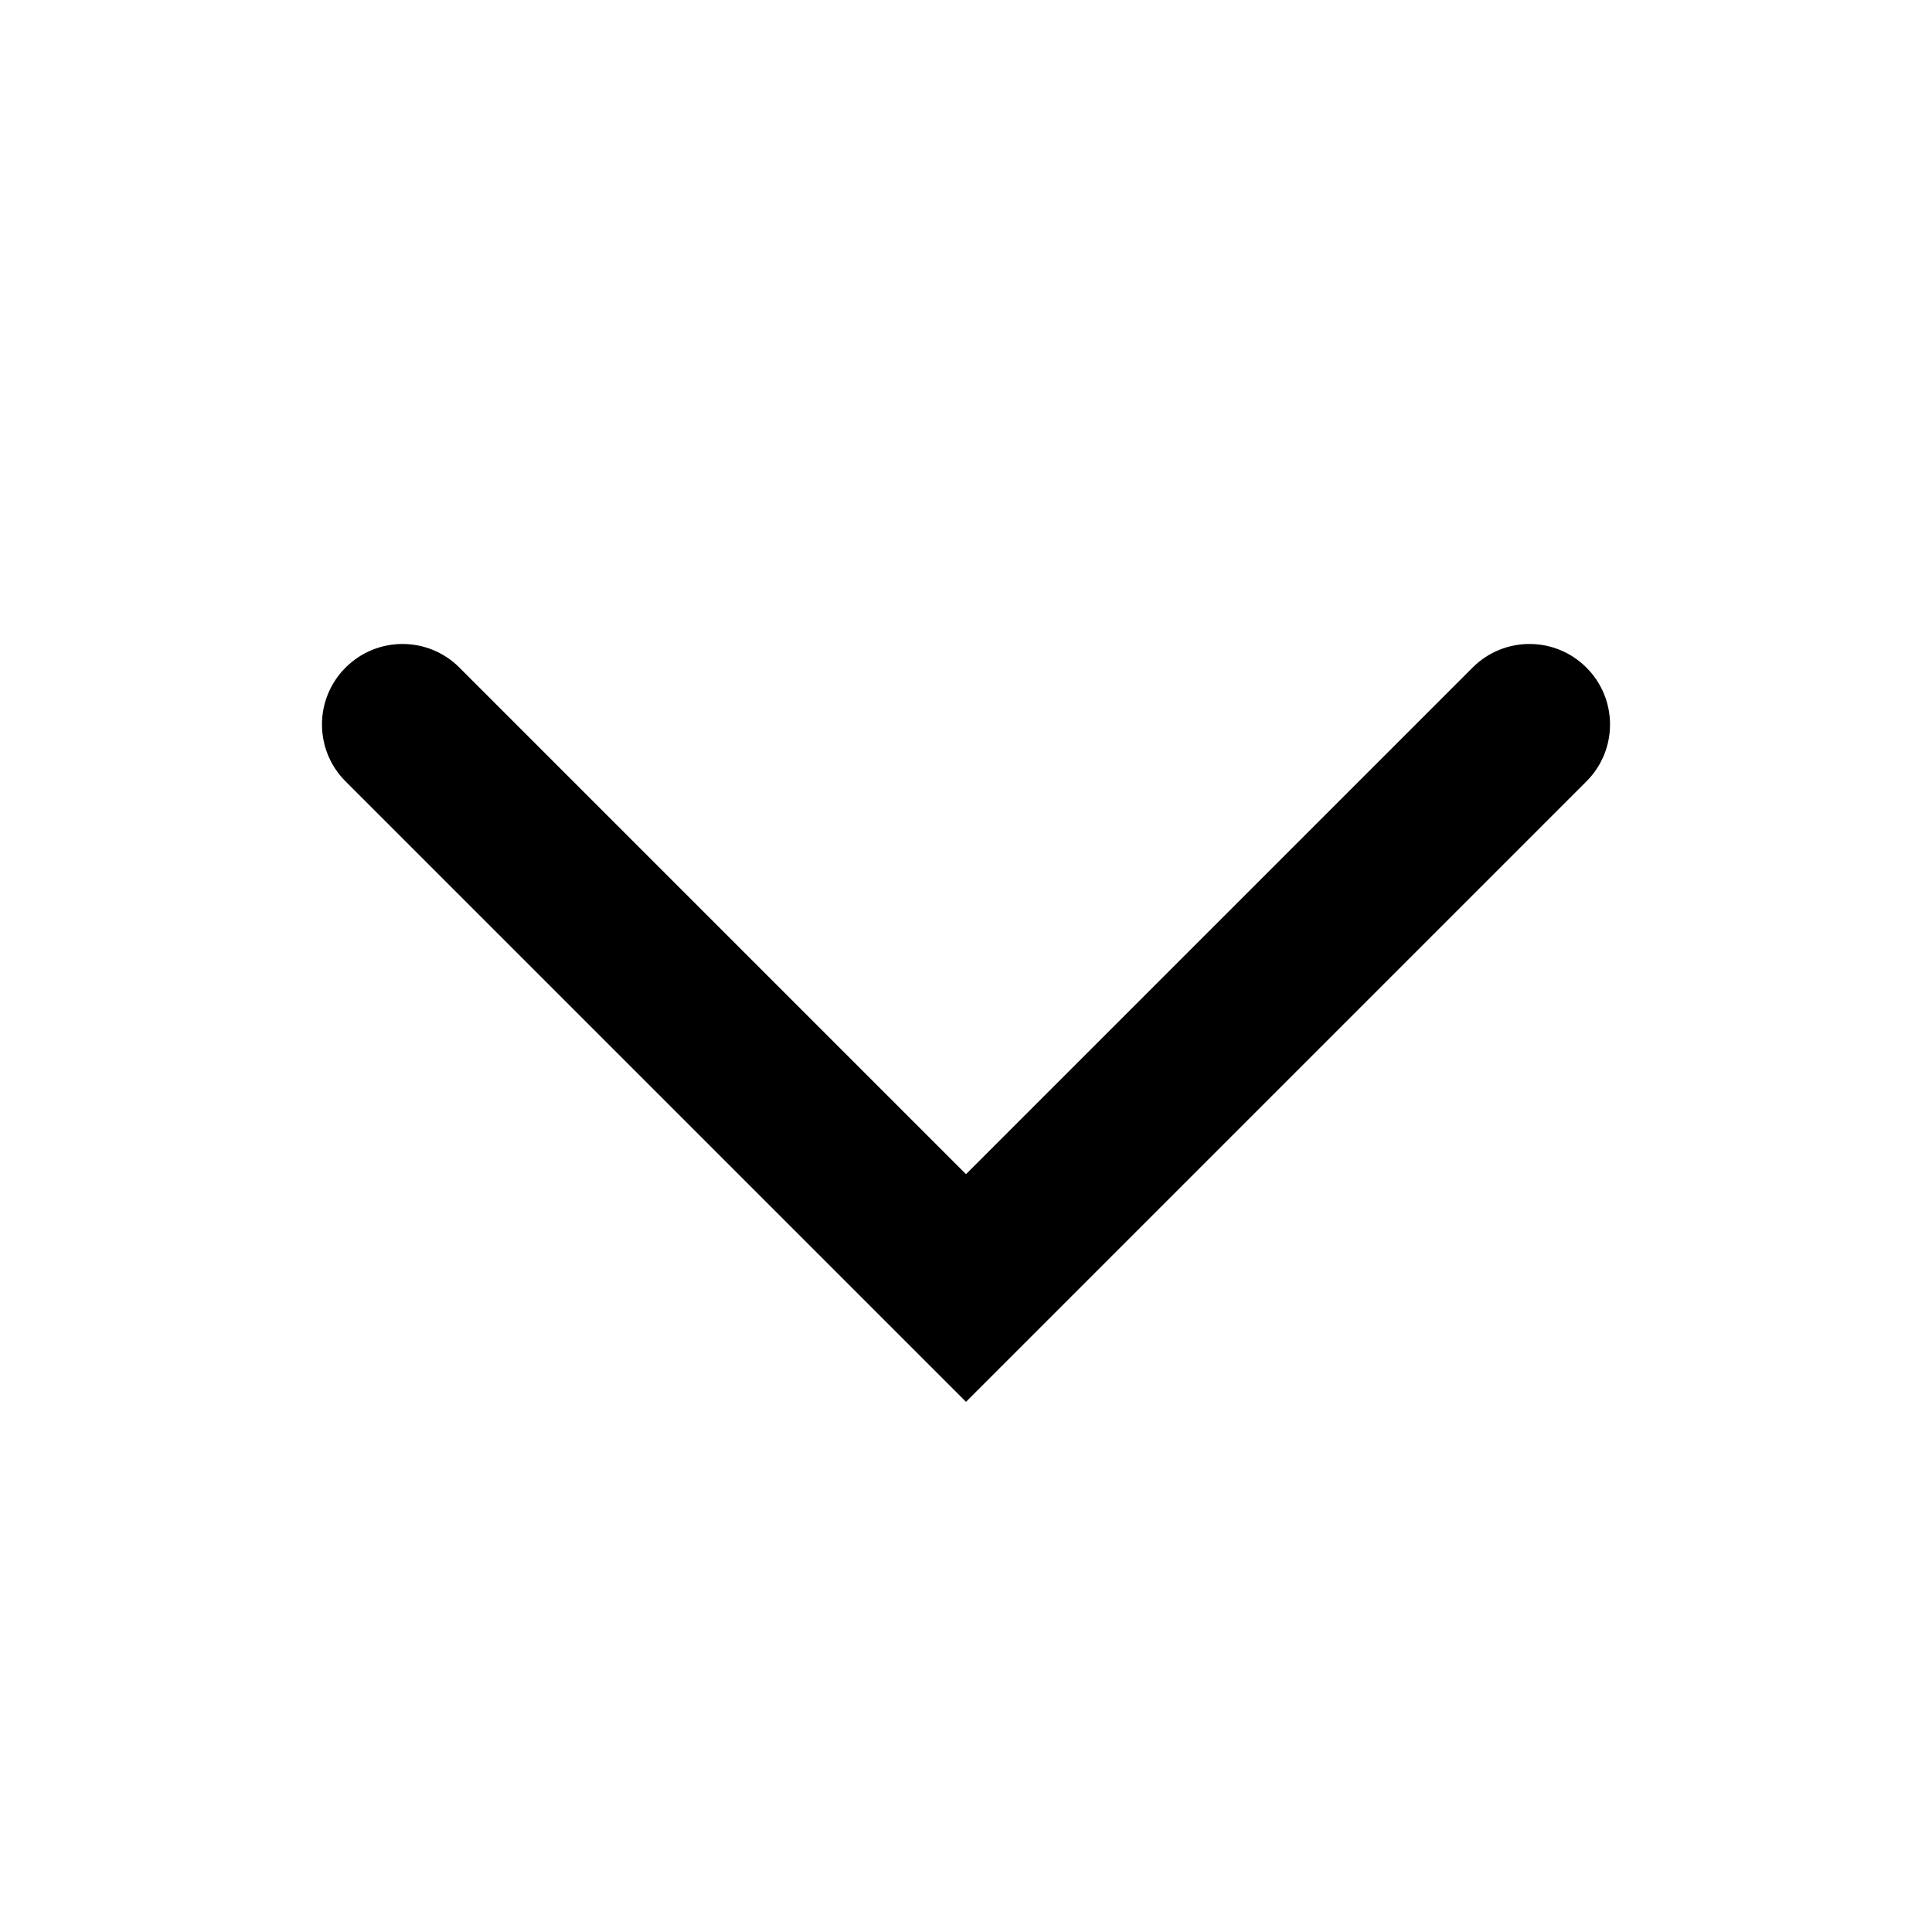
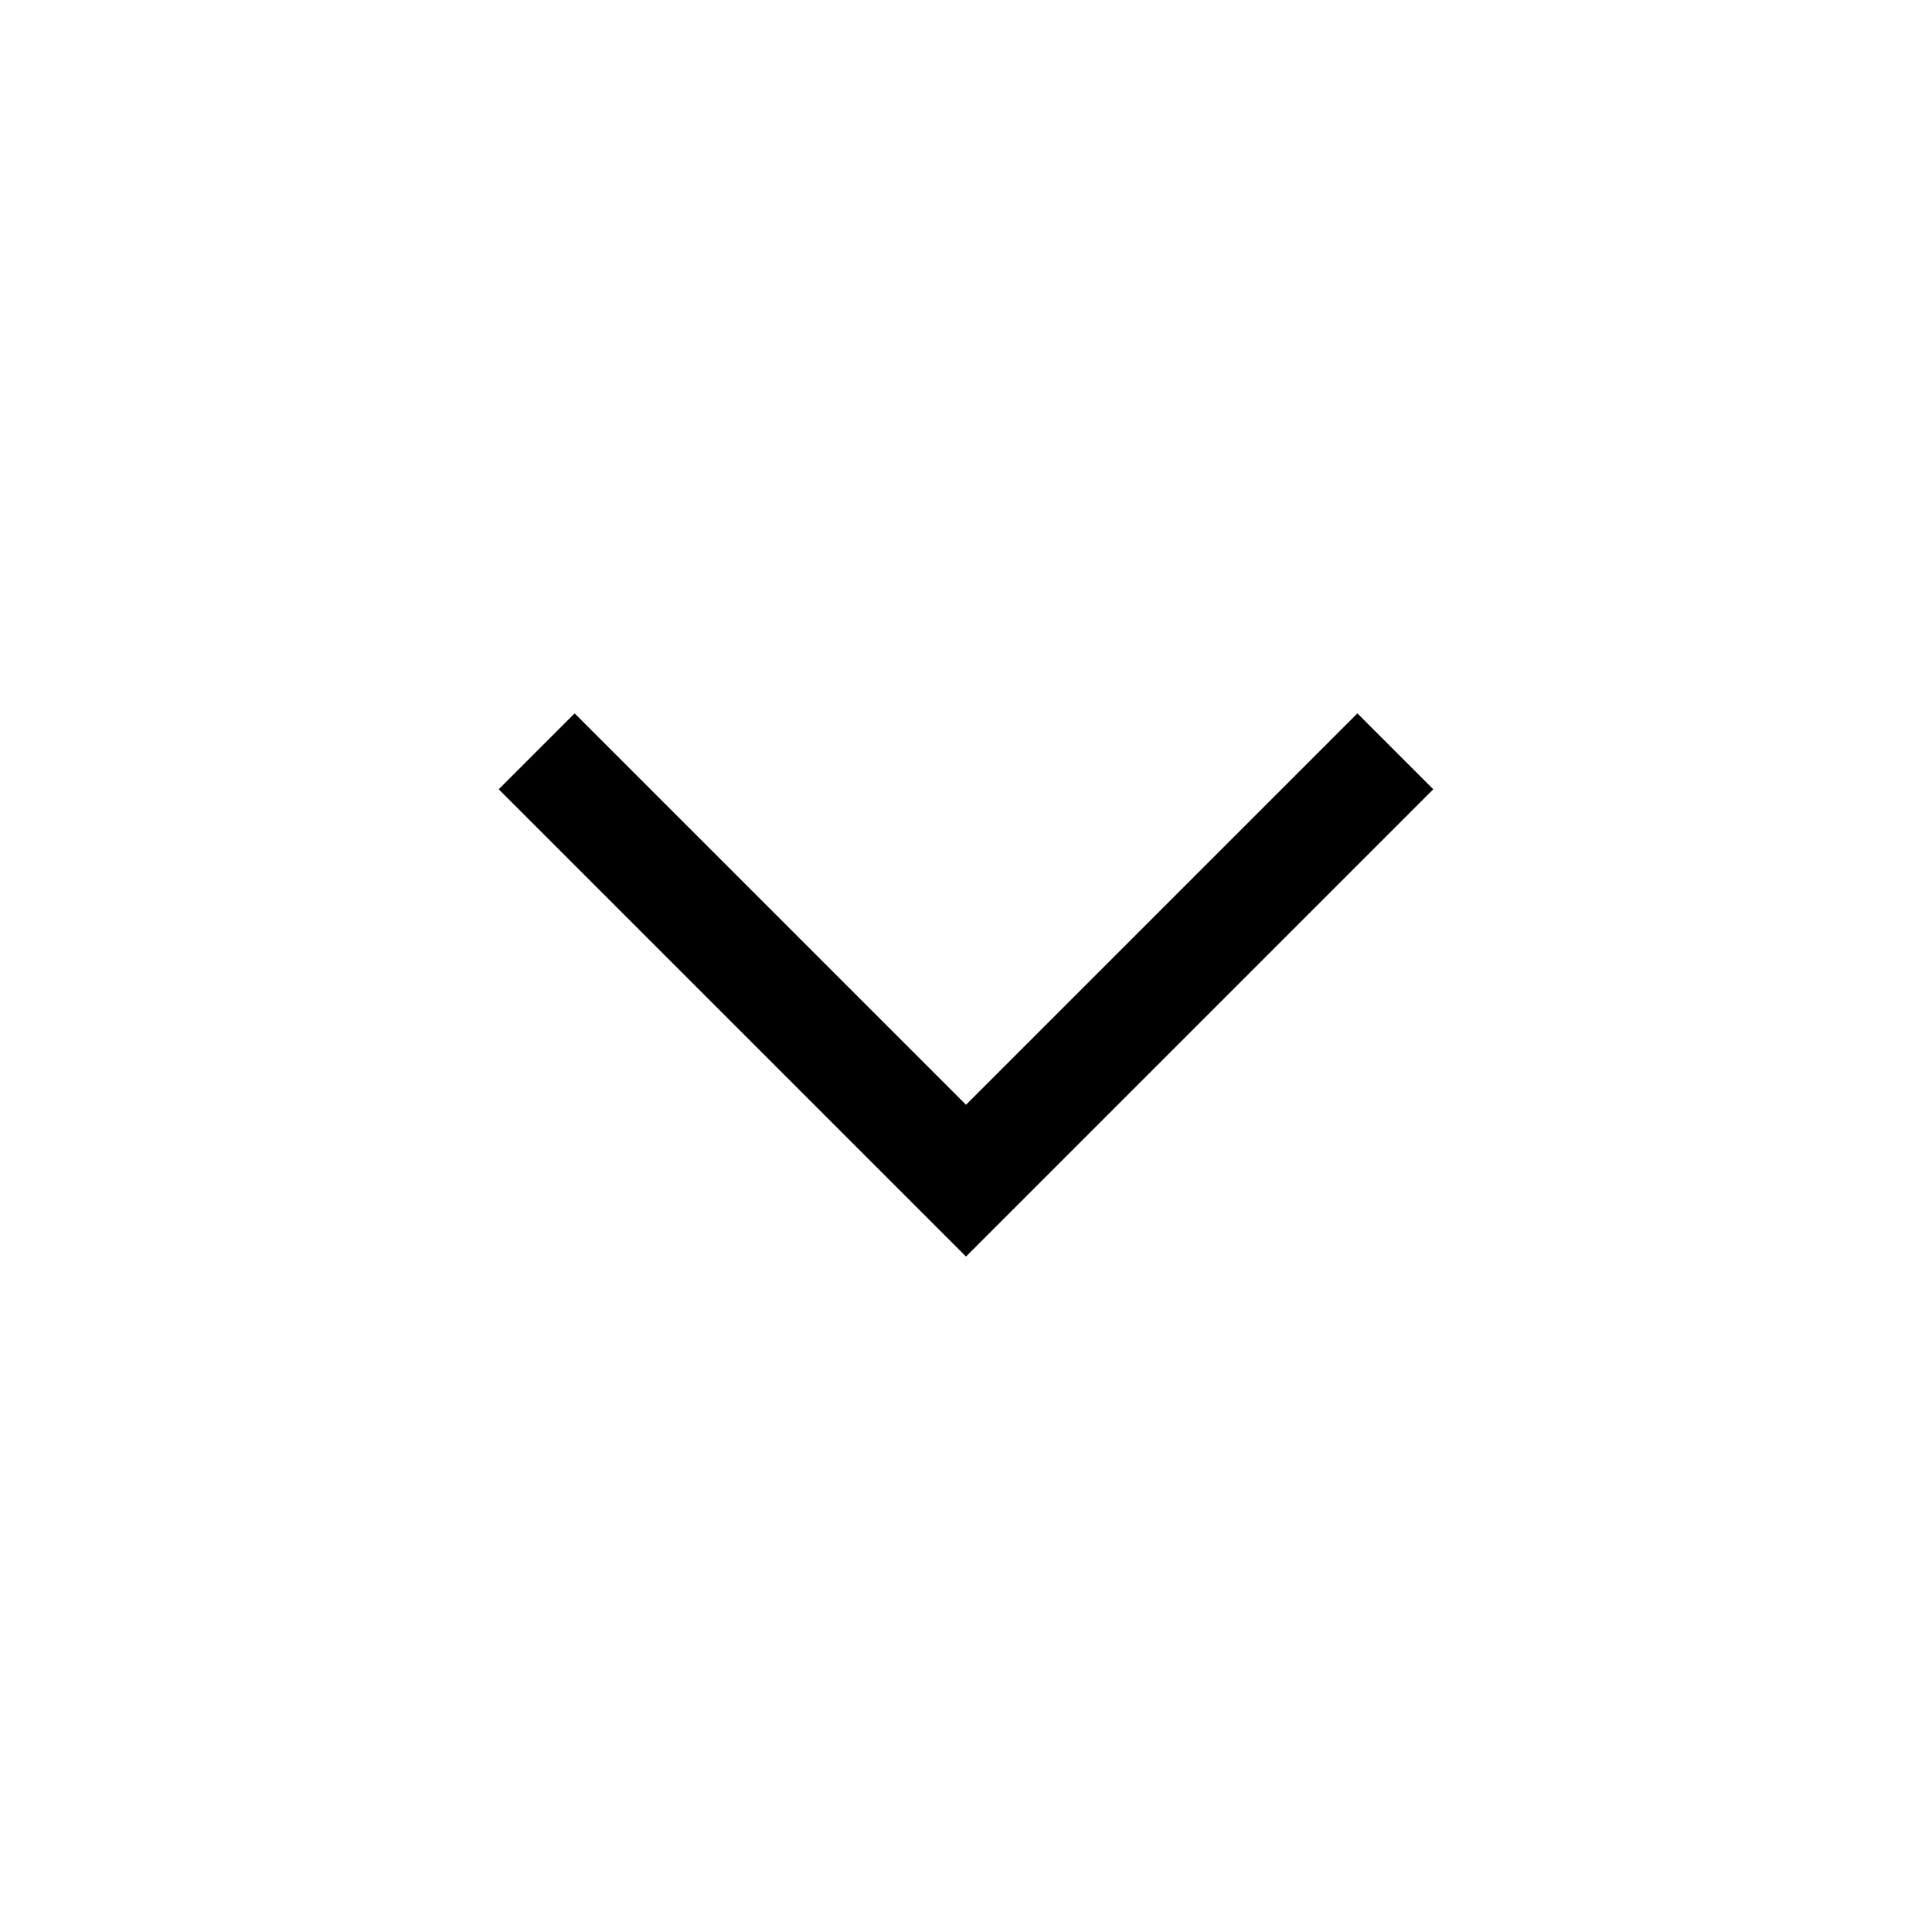
- <svg xmlns="http://www.w3.org/2000/svg" width="24" height="24" viewBox="0 0 24 24">
-   <path d="M18.293,8.293 C18.683,7.902 19.317,7.902 19.707,8.293 C20.098,8.683 20.098,9.317 19.707,9.707 L12,17.414 L4.293,9.707 C3.902,9.317 3.902,8.683 4.293,8.293 C4.683,7.902 5.317,7.902 5.707,8.293 L12,14.586 L18.293,8.293 Z" />
+ <svg xmlns="http://www.w3.org/2000/svg" width="36" height="36" viewBox="0 0 36 36">
+   <polygon fill-rule="evenodd" points="9.293 14.707 10.707 13.293 18 20.586 25.293 13.293 26.707 14.707 18 23.414" />
</svg>
